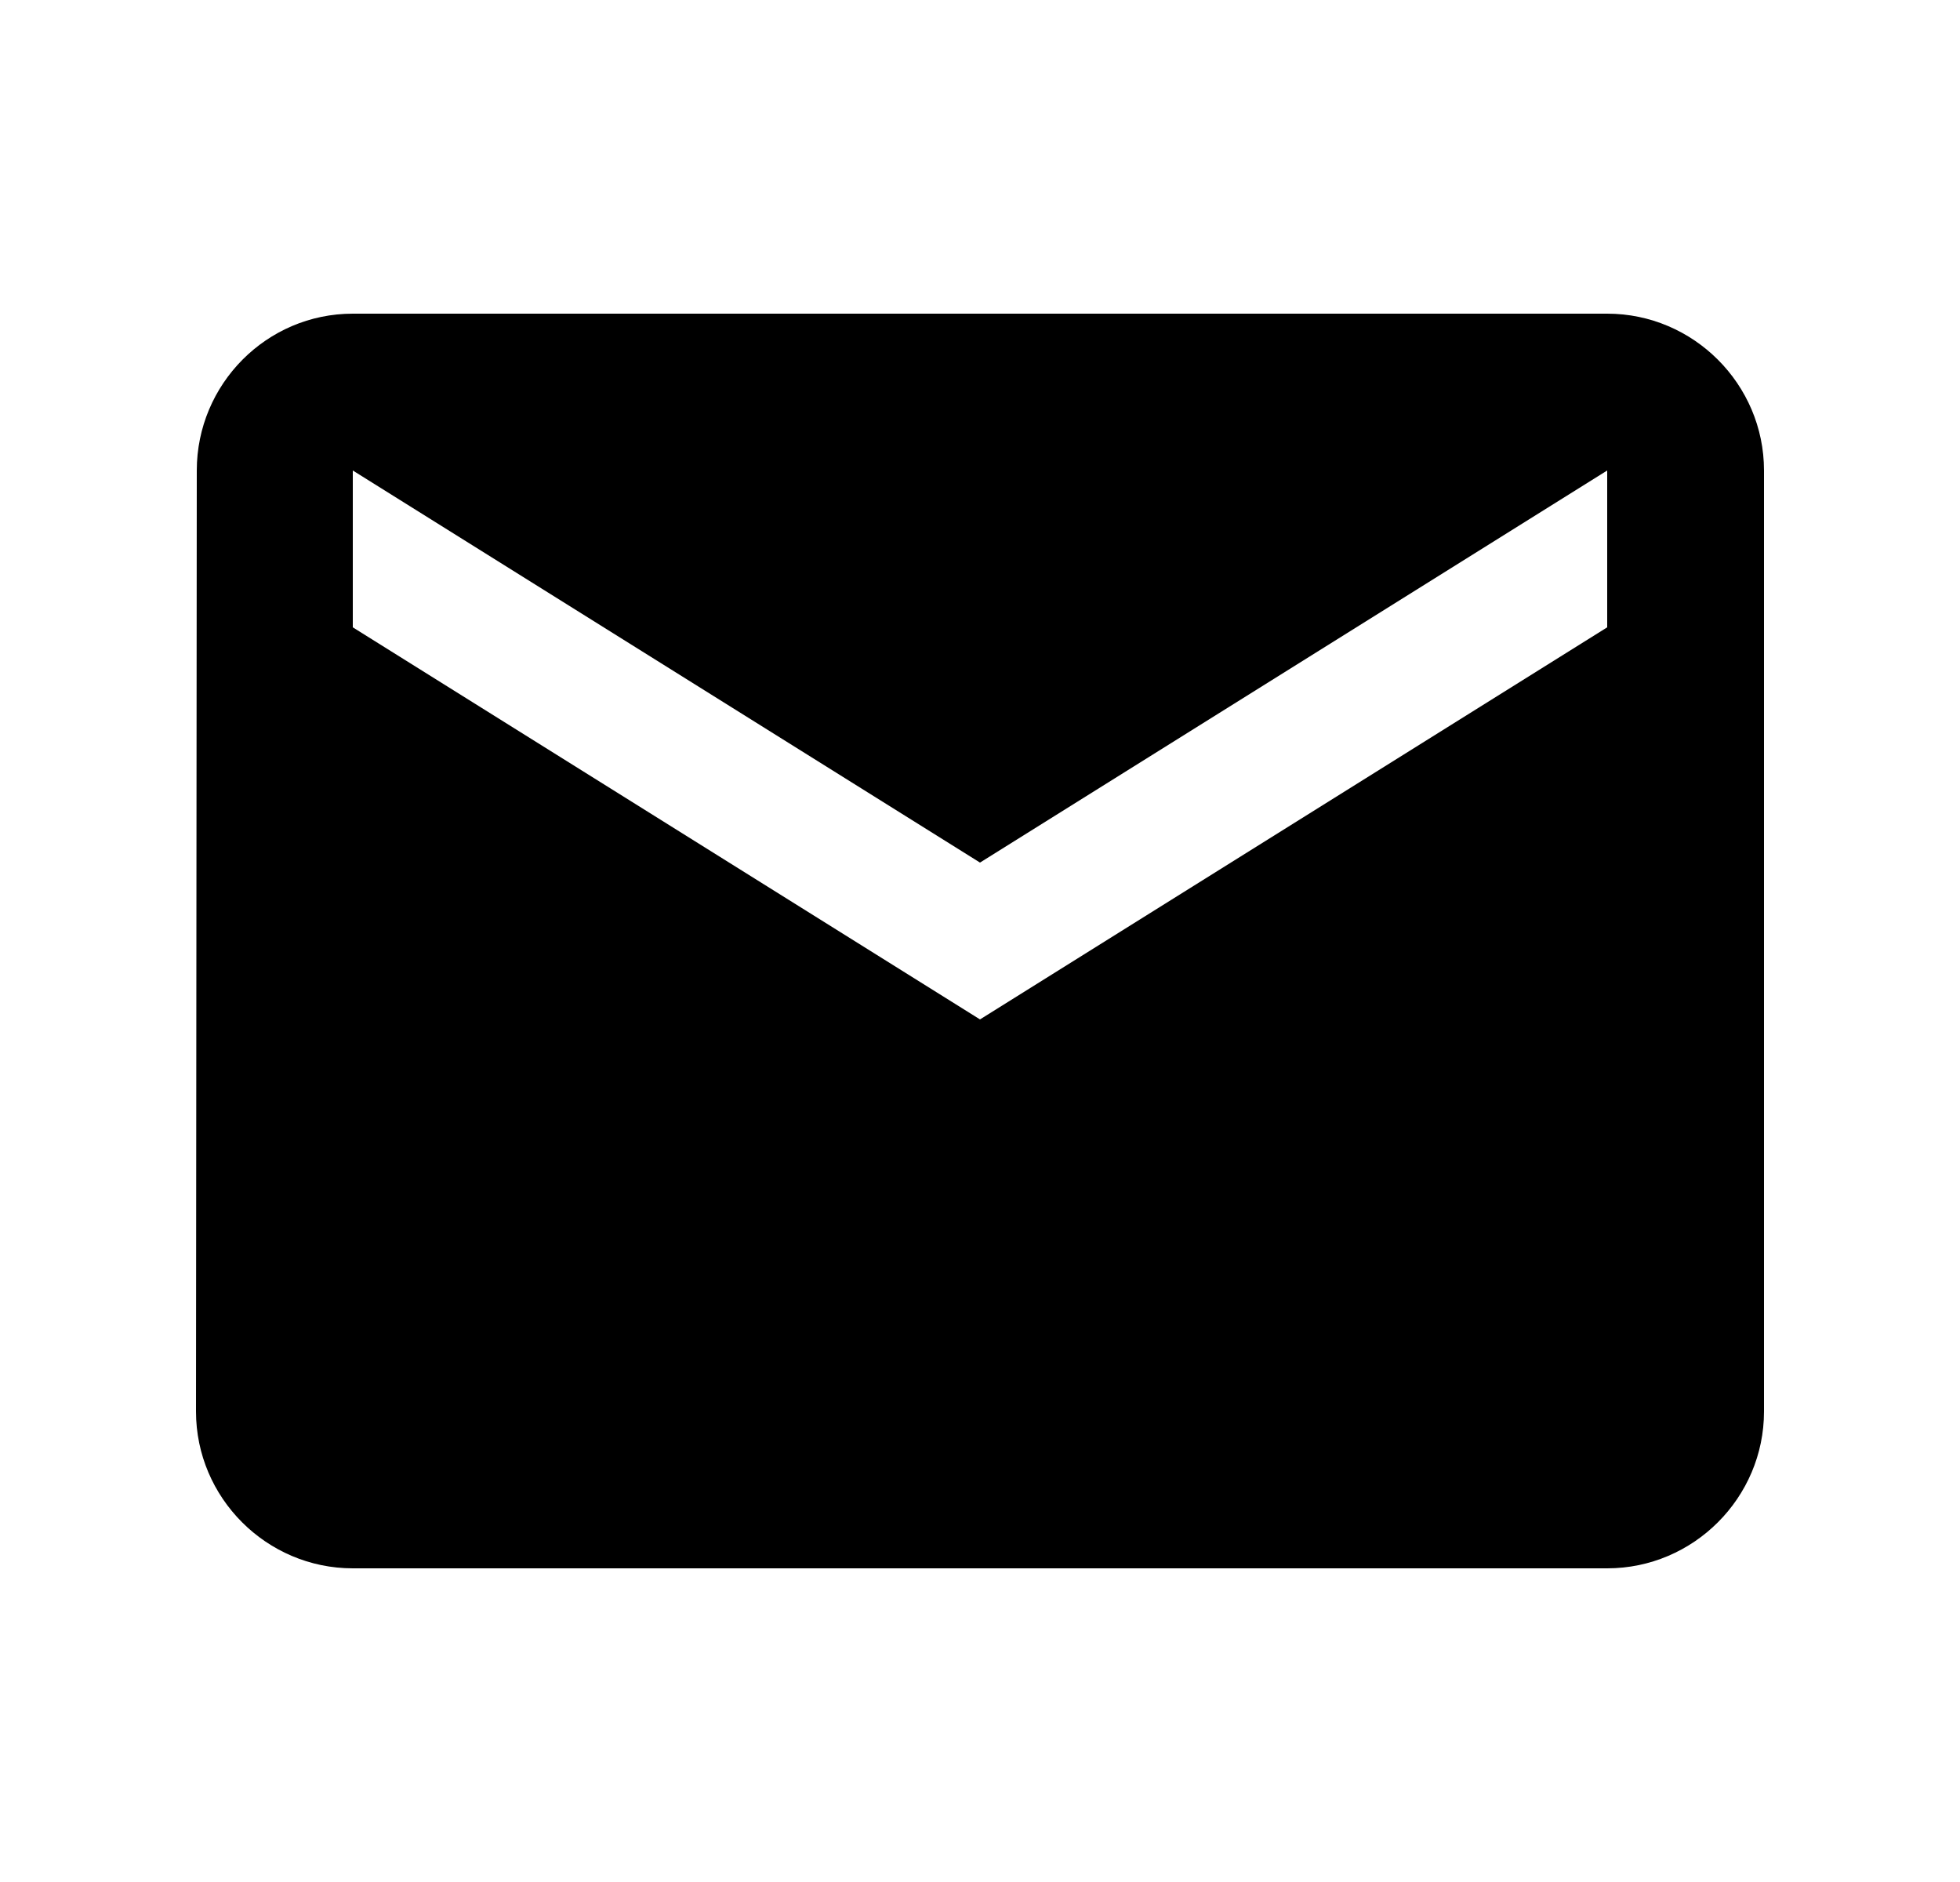
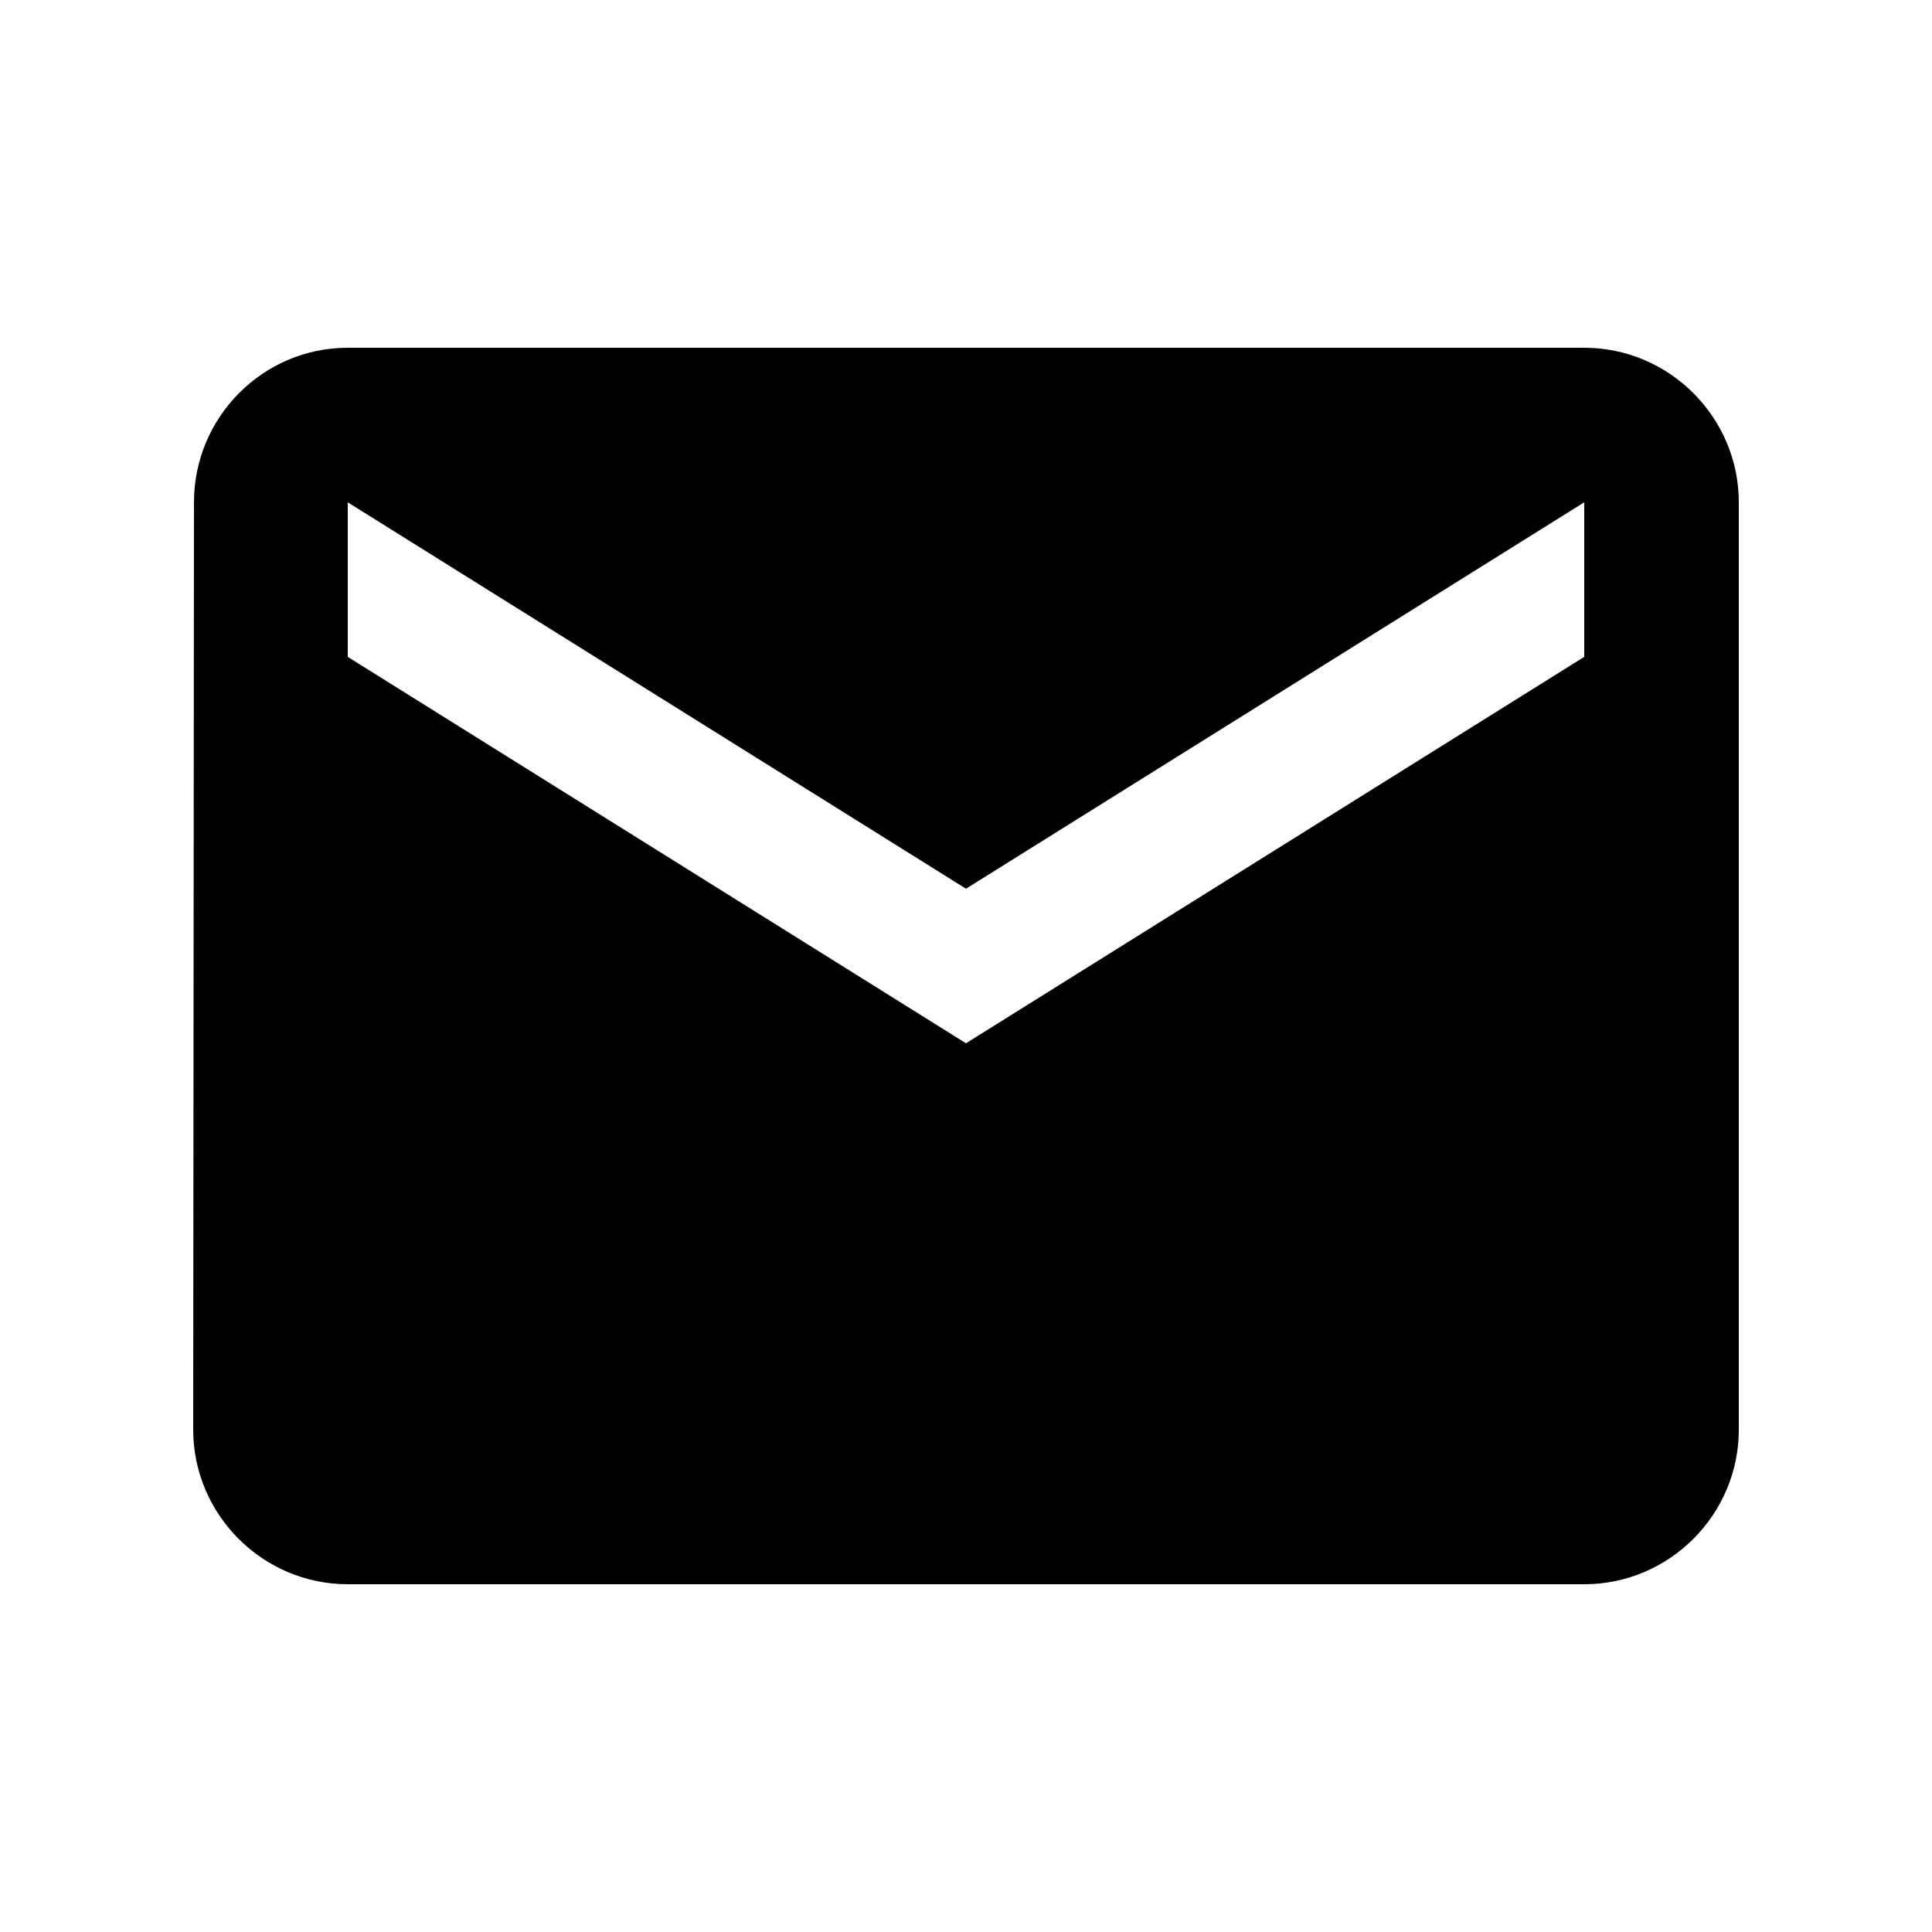
- <svg xmlns="http://www.w3.org/2000/svg" width="25" height="24" viewBox="0 0 25 24" fill="current">
+ <svg xmlns="http://www.w3.org/2000/svg" width="24" height="24" viewBox="0 0 25 24" fill="current">
  <g clip-path="url(#clip0_5_3524)">
    <path d="M20.5 4H4.5C3.4 4 2.51 4.9 2.51 6L2.5 18C2.5 19.1 3.4 20 4.5 20H20.5C21.6 20 22.5 19.1 22.5 18V6C22.5 4.9 21.6 4 20.5 4ZM20.5 8L12.5 13L4.5 8V6L12.5 11L20.5 6V8Z" fill="current" />
  </g>
  <defs>
    <clipPath id="clip0_5_3524">
      <rect width="24" height="24" fill="current" transform="translate(0.5)" />
    </clipPath>
  </defs>
</svg>
